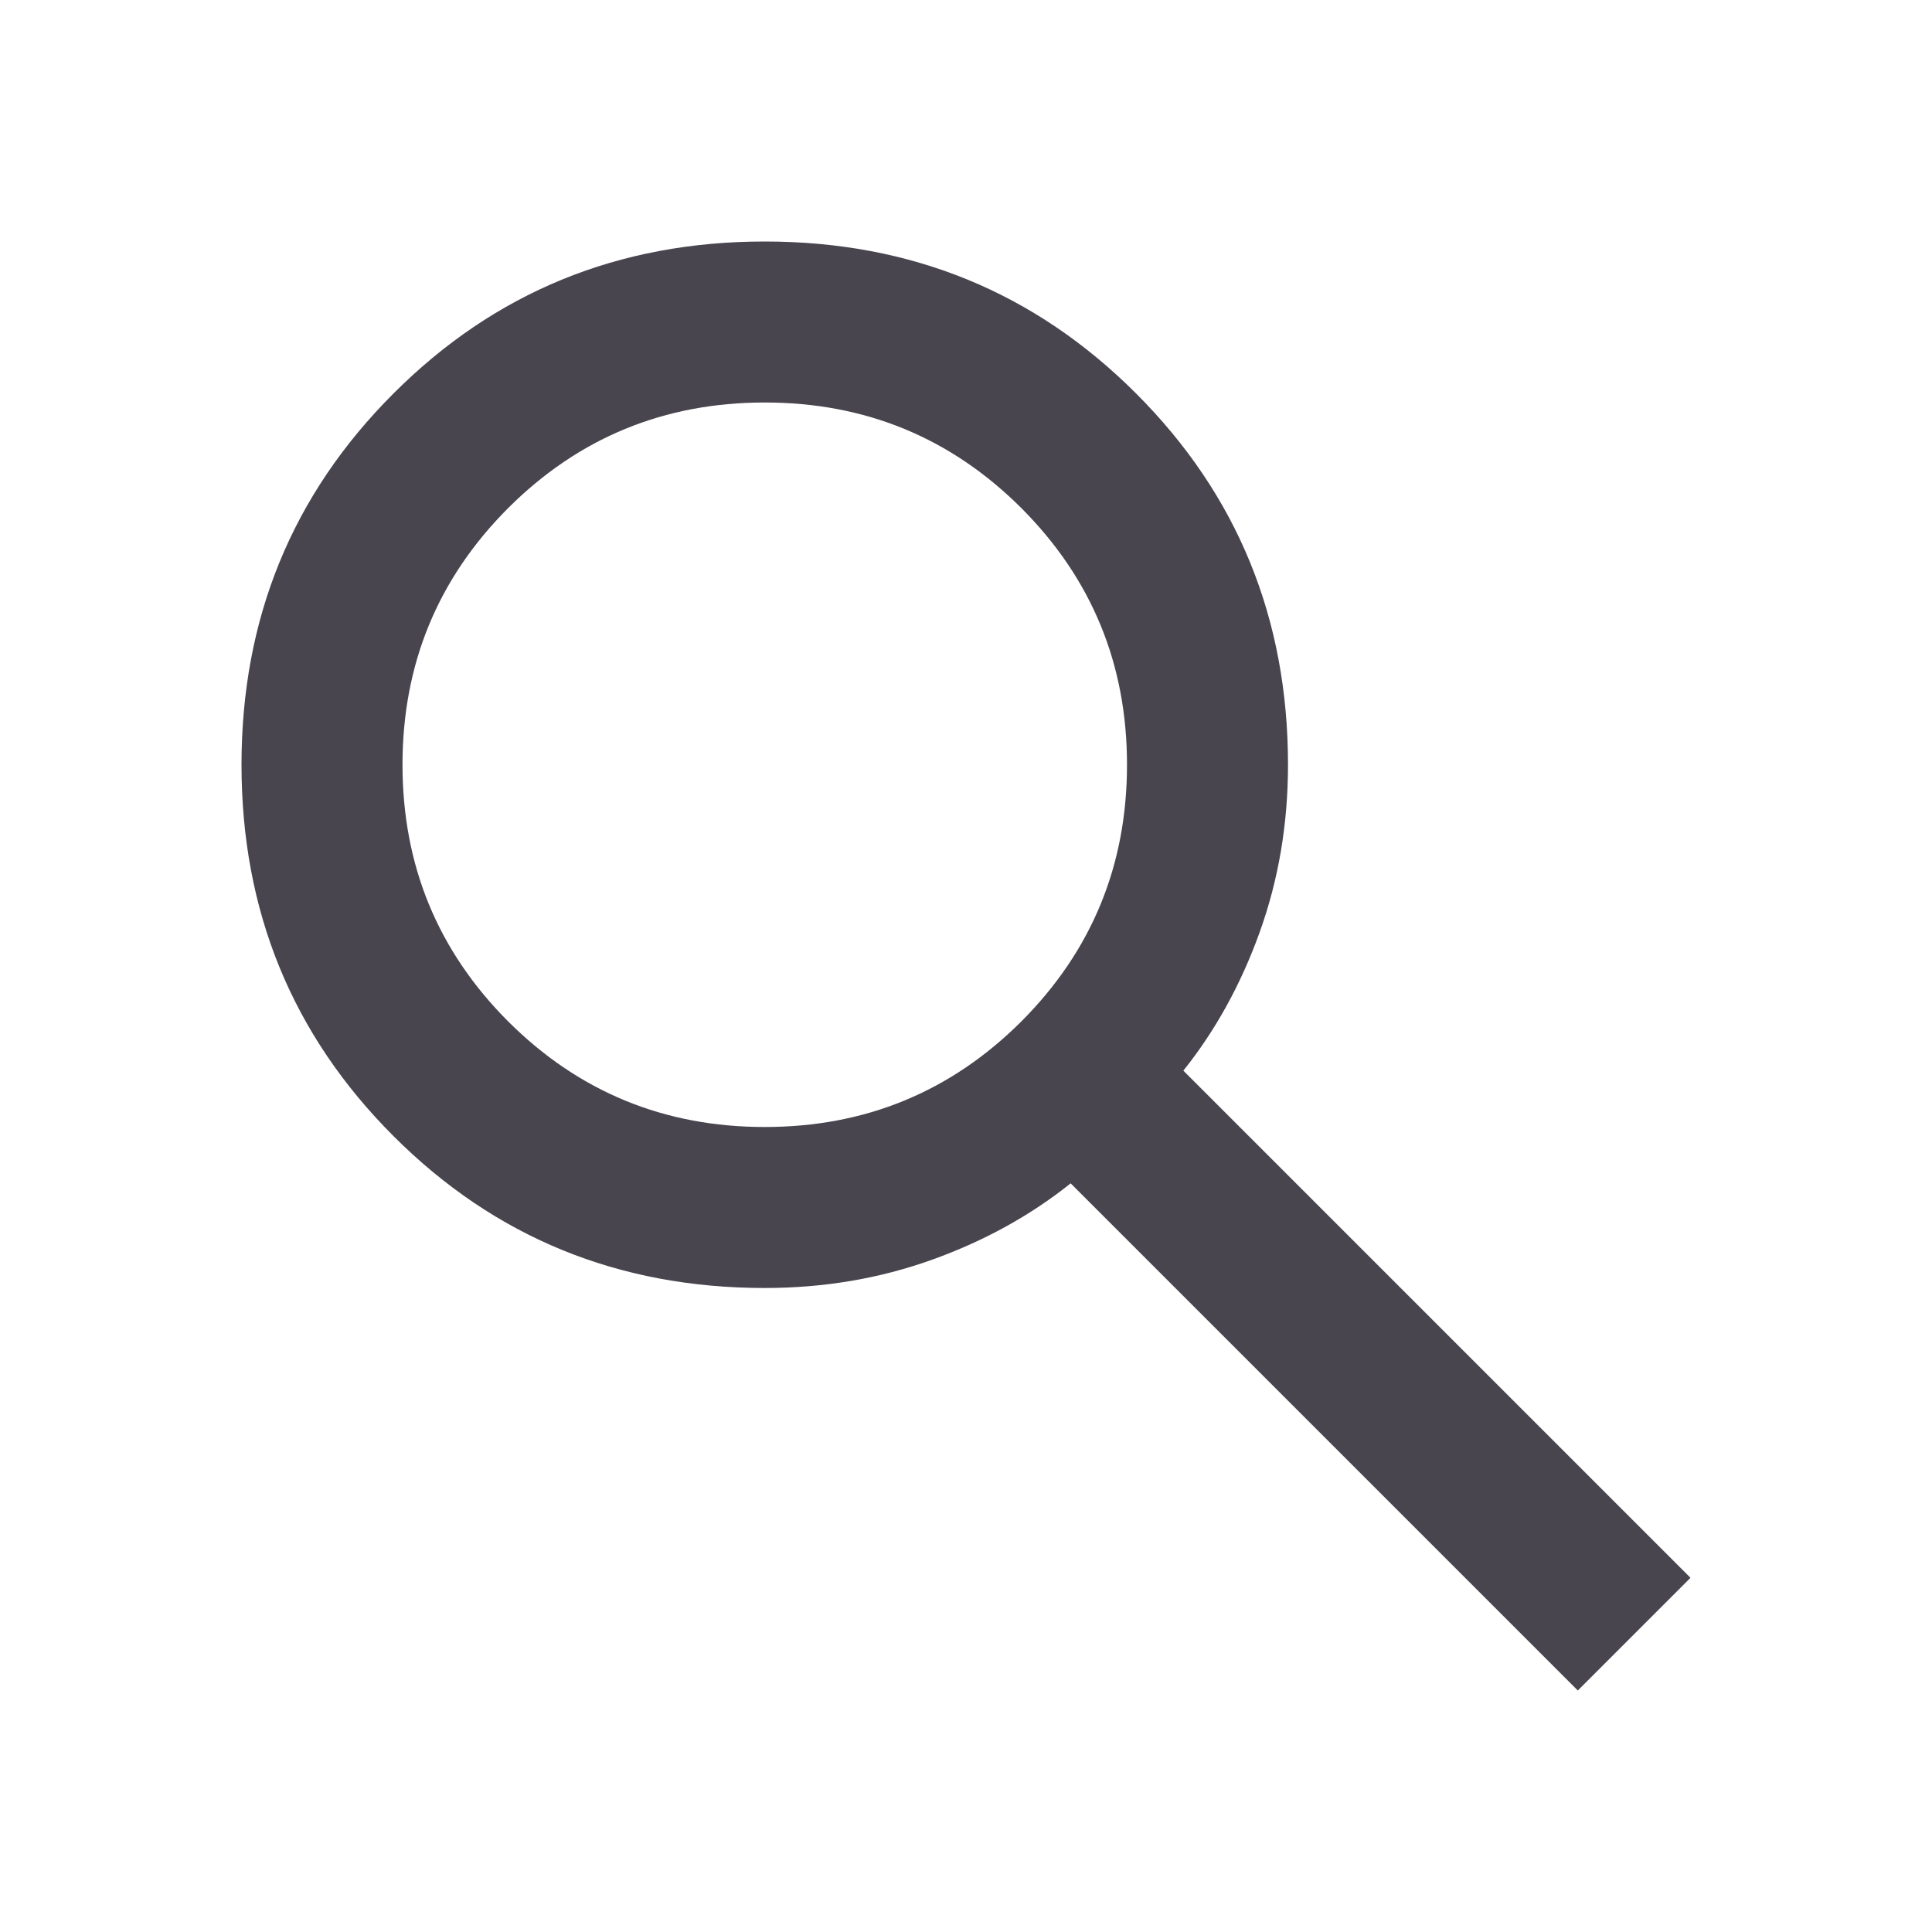
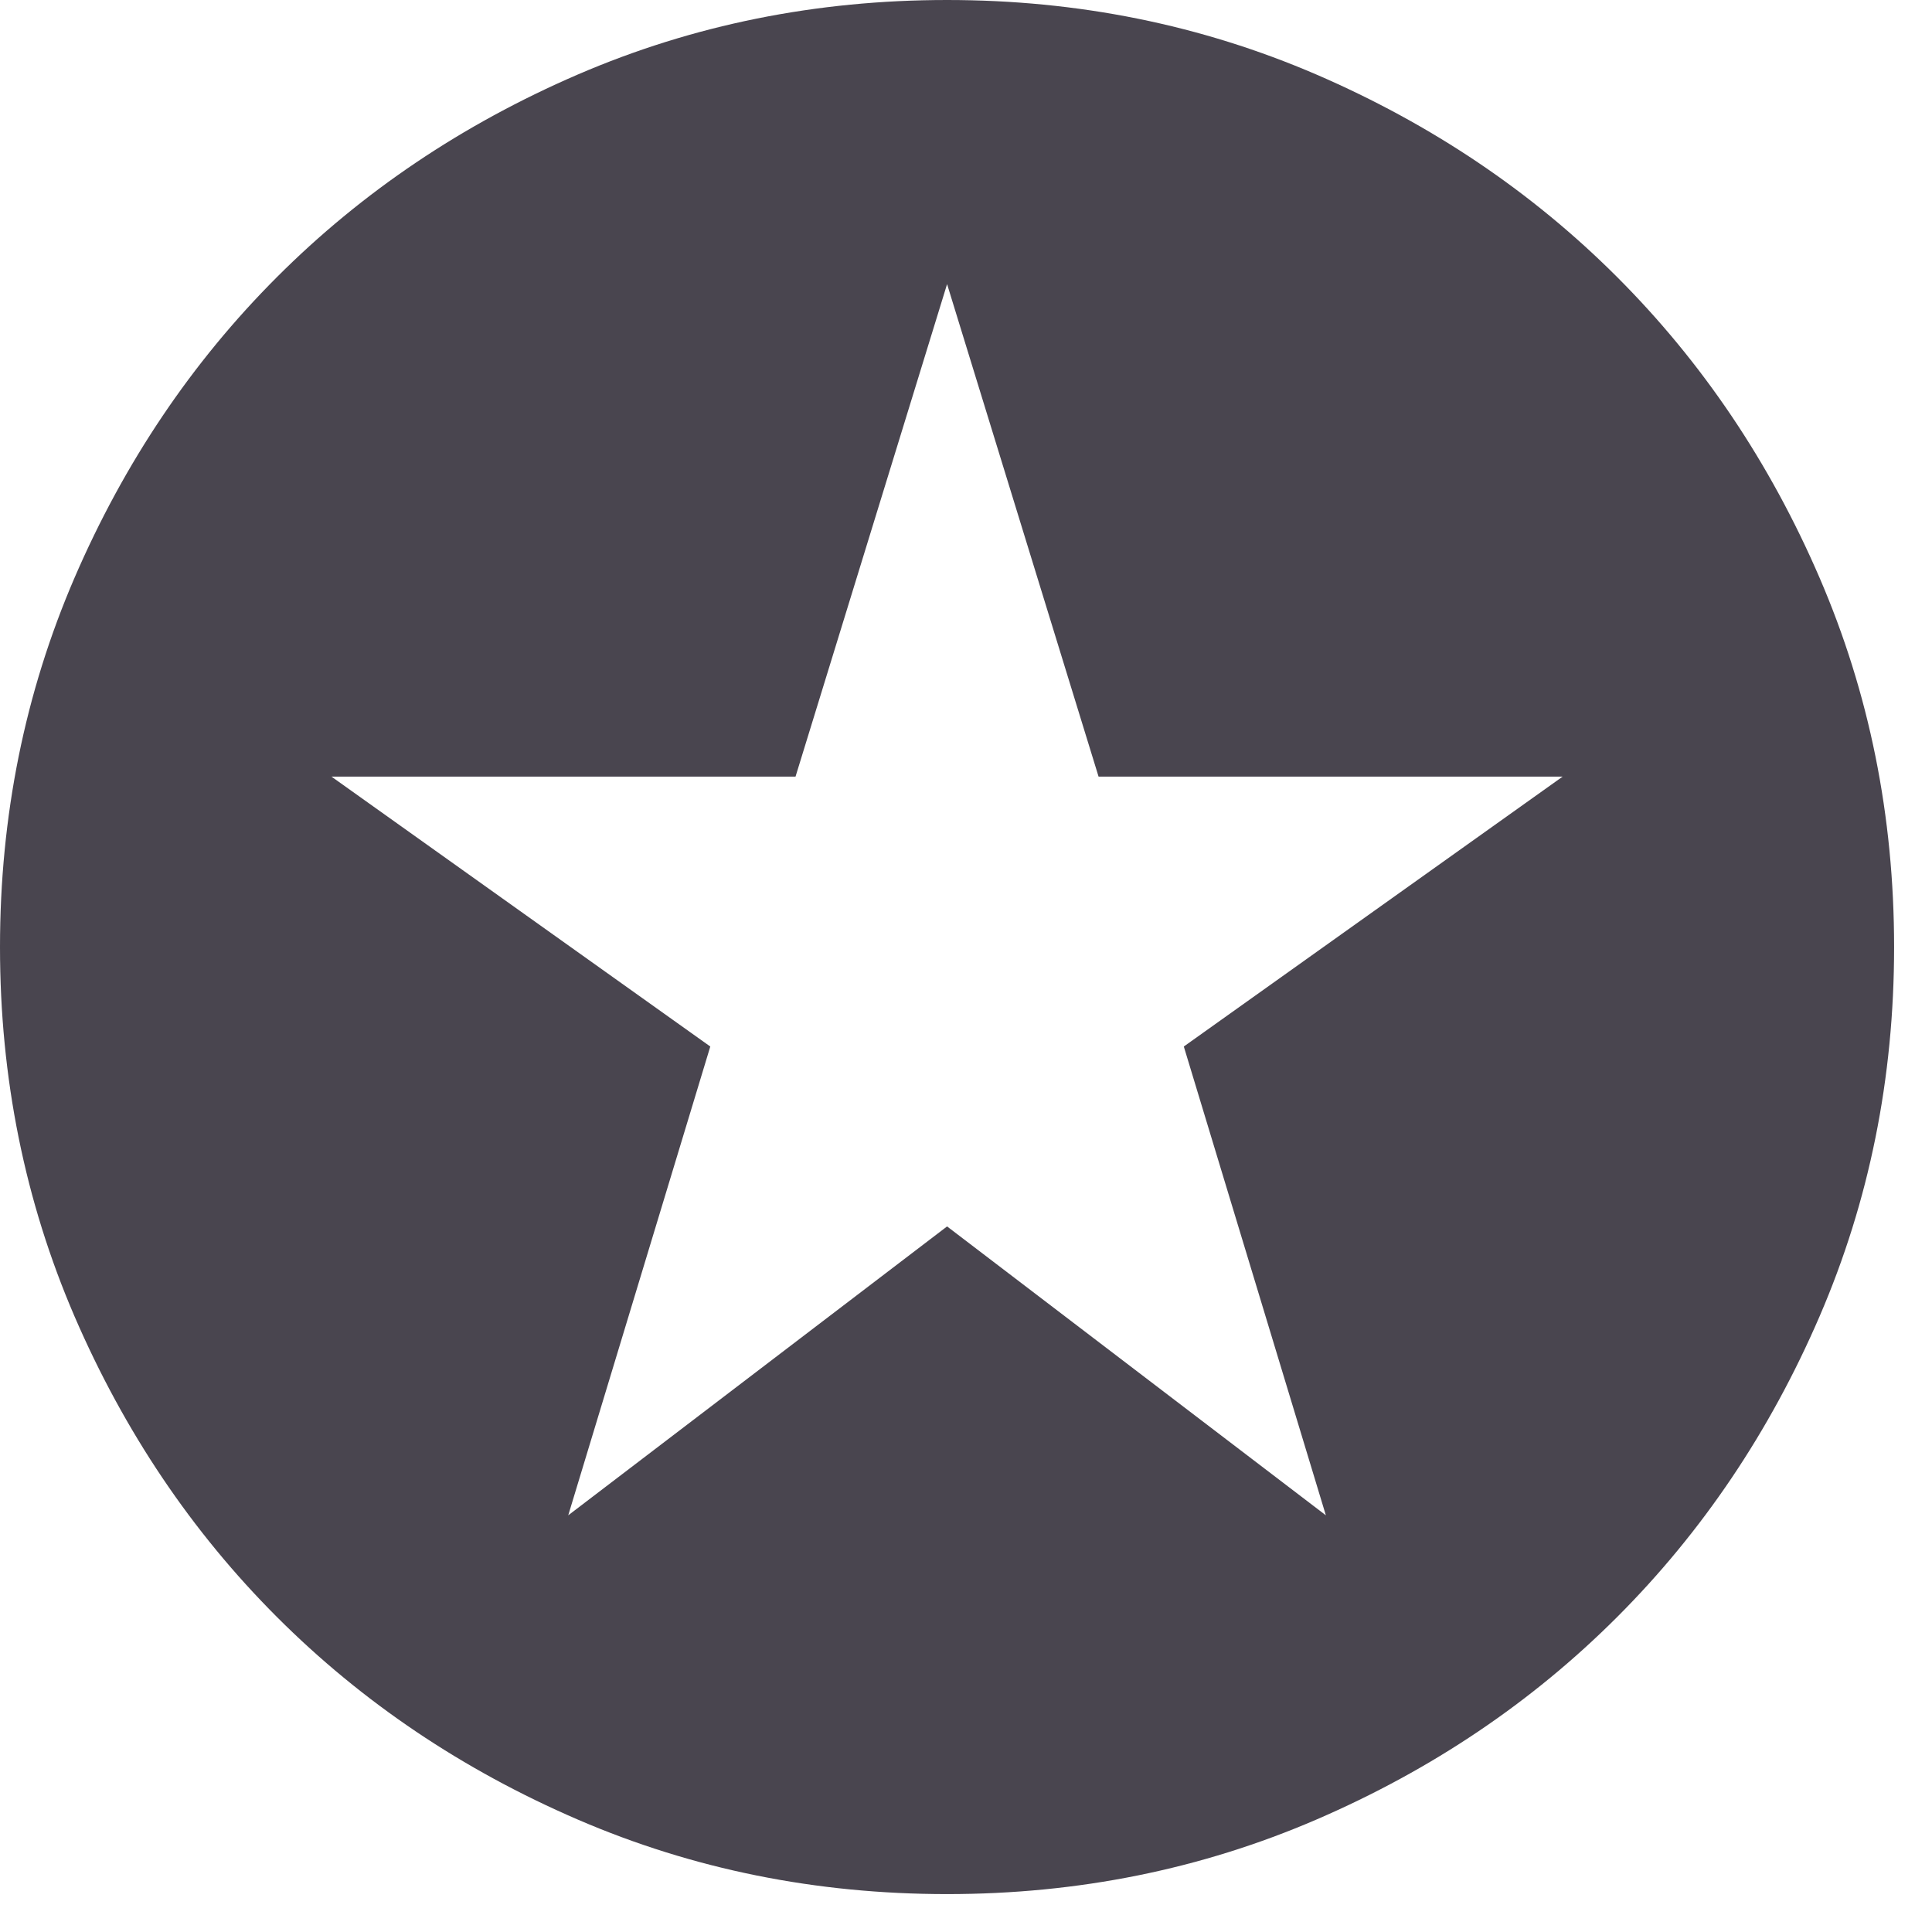
- <svg xmlns="http://www.w3.org/2000/svg" width="24" height="24" viewBox="0 0 24 24" fill="none">
-   <path d="M19.6 21L13.3 14.7C12.8 15.1 12.225 15.417 11.575 15.65C10.925 15.883 10.233 16 9.5 16C7.683 16 6.146 15.371 4.888 14.113C3.629 12.854 3 11.317 3 9.5C3 7.683 3.629 6.146 4.888 4.888C6.146 3.629 7.683 3 9.5 3C11.317 3 12.854 3.629 14.113 4.888C15.371 6.146 16 7.683 16 9.5C16 10.233 15.883 10.925 15.65 11.575C15.417 12.225 15.1 12.8 14.7 13.3L21 19.6L19.6 21ZM9.5 14C10.75 14 11.812 13.562 12.688 12.688C13.562 11.812 14 10.75 14 9.5C14 8.25 13.562 7.188 12.688 6.312C11.812 5.438 10.75 5 9.5 5C8.25 5 7.188 5.438 6.312 6.312C5.438 7.188 5 8.25 5 9.5C5 10.75 5.438 11.812 6.312 12.688C7.188 13.562 8.25 14 9.5 14Z" fill="#49454F" />
+ <svg xmlns="http://www.w3.org/2000/svg" width="34" height="34" viewBox="0 0 34 34" fill="none">
+   <path d="M10 26.667L16.667 21.583L23.333 26.667L20.833 18.417L27.5 13.667H19.333L16.667 5L14 13.667H5.833L12.5 18.417L10 26.667ZM16.667 33.333C14.361 33.333 12.194 32.896 10.167 32.021C8.139 31.146 6.375 29.958 4.875 28.458C3.375 26.958 2.188 25.194 1.312 23.167C0.438 21.139 0 18.972 0 16.667C0 14.361 0.438 12.194 1.312 10.167C2.188 8.139 3.375 6.375 4.875 4.875C6.375 3.375 8.139 2.188 10.167 1.312C12.194 0.438 14.361 0 16.667 0C18.972 0 21.139 0.438 23.167 1.312C25.194 2.188 26.958 3.375 28.458 4.875C29.958 6.375 31.146 8.139 32.021 10.167C32.896 12.194 33.333 14.361 33.333 16.667C33.333 18.972 32.896 21.139 32.021 23.167C31.146 25.194 29.958 26.958 28.458 28.458C26.958 29.958 25.194 31.146 23.167 32.021C21.139 32.896 18.972 33.333 16.667 33.333Z" fill="#49454F" />
</svg>
